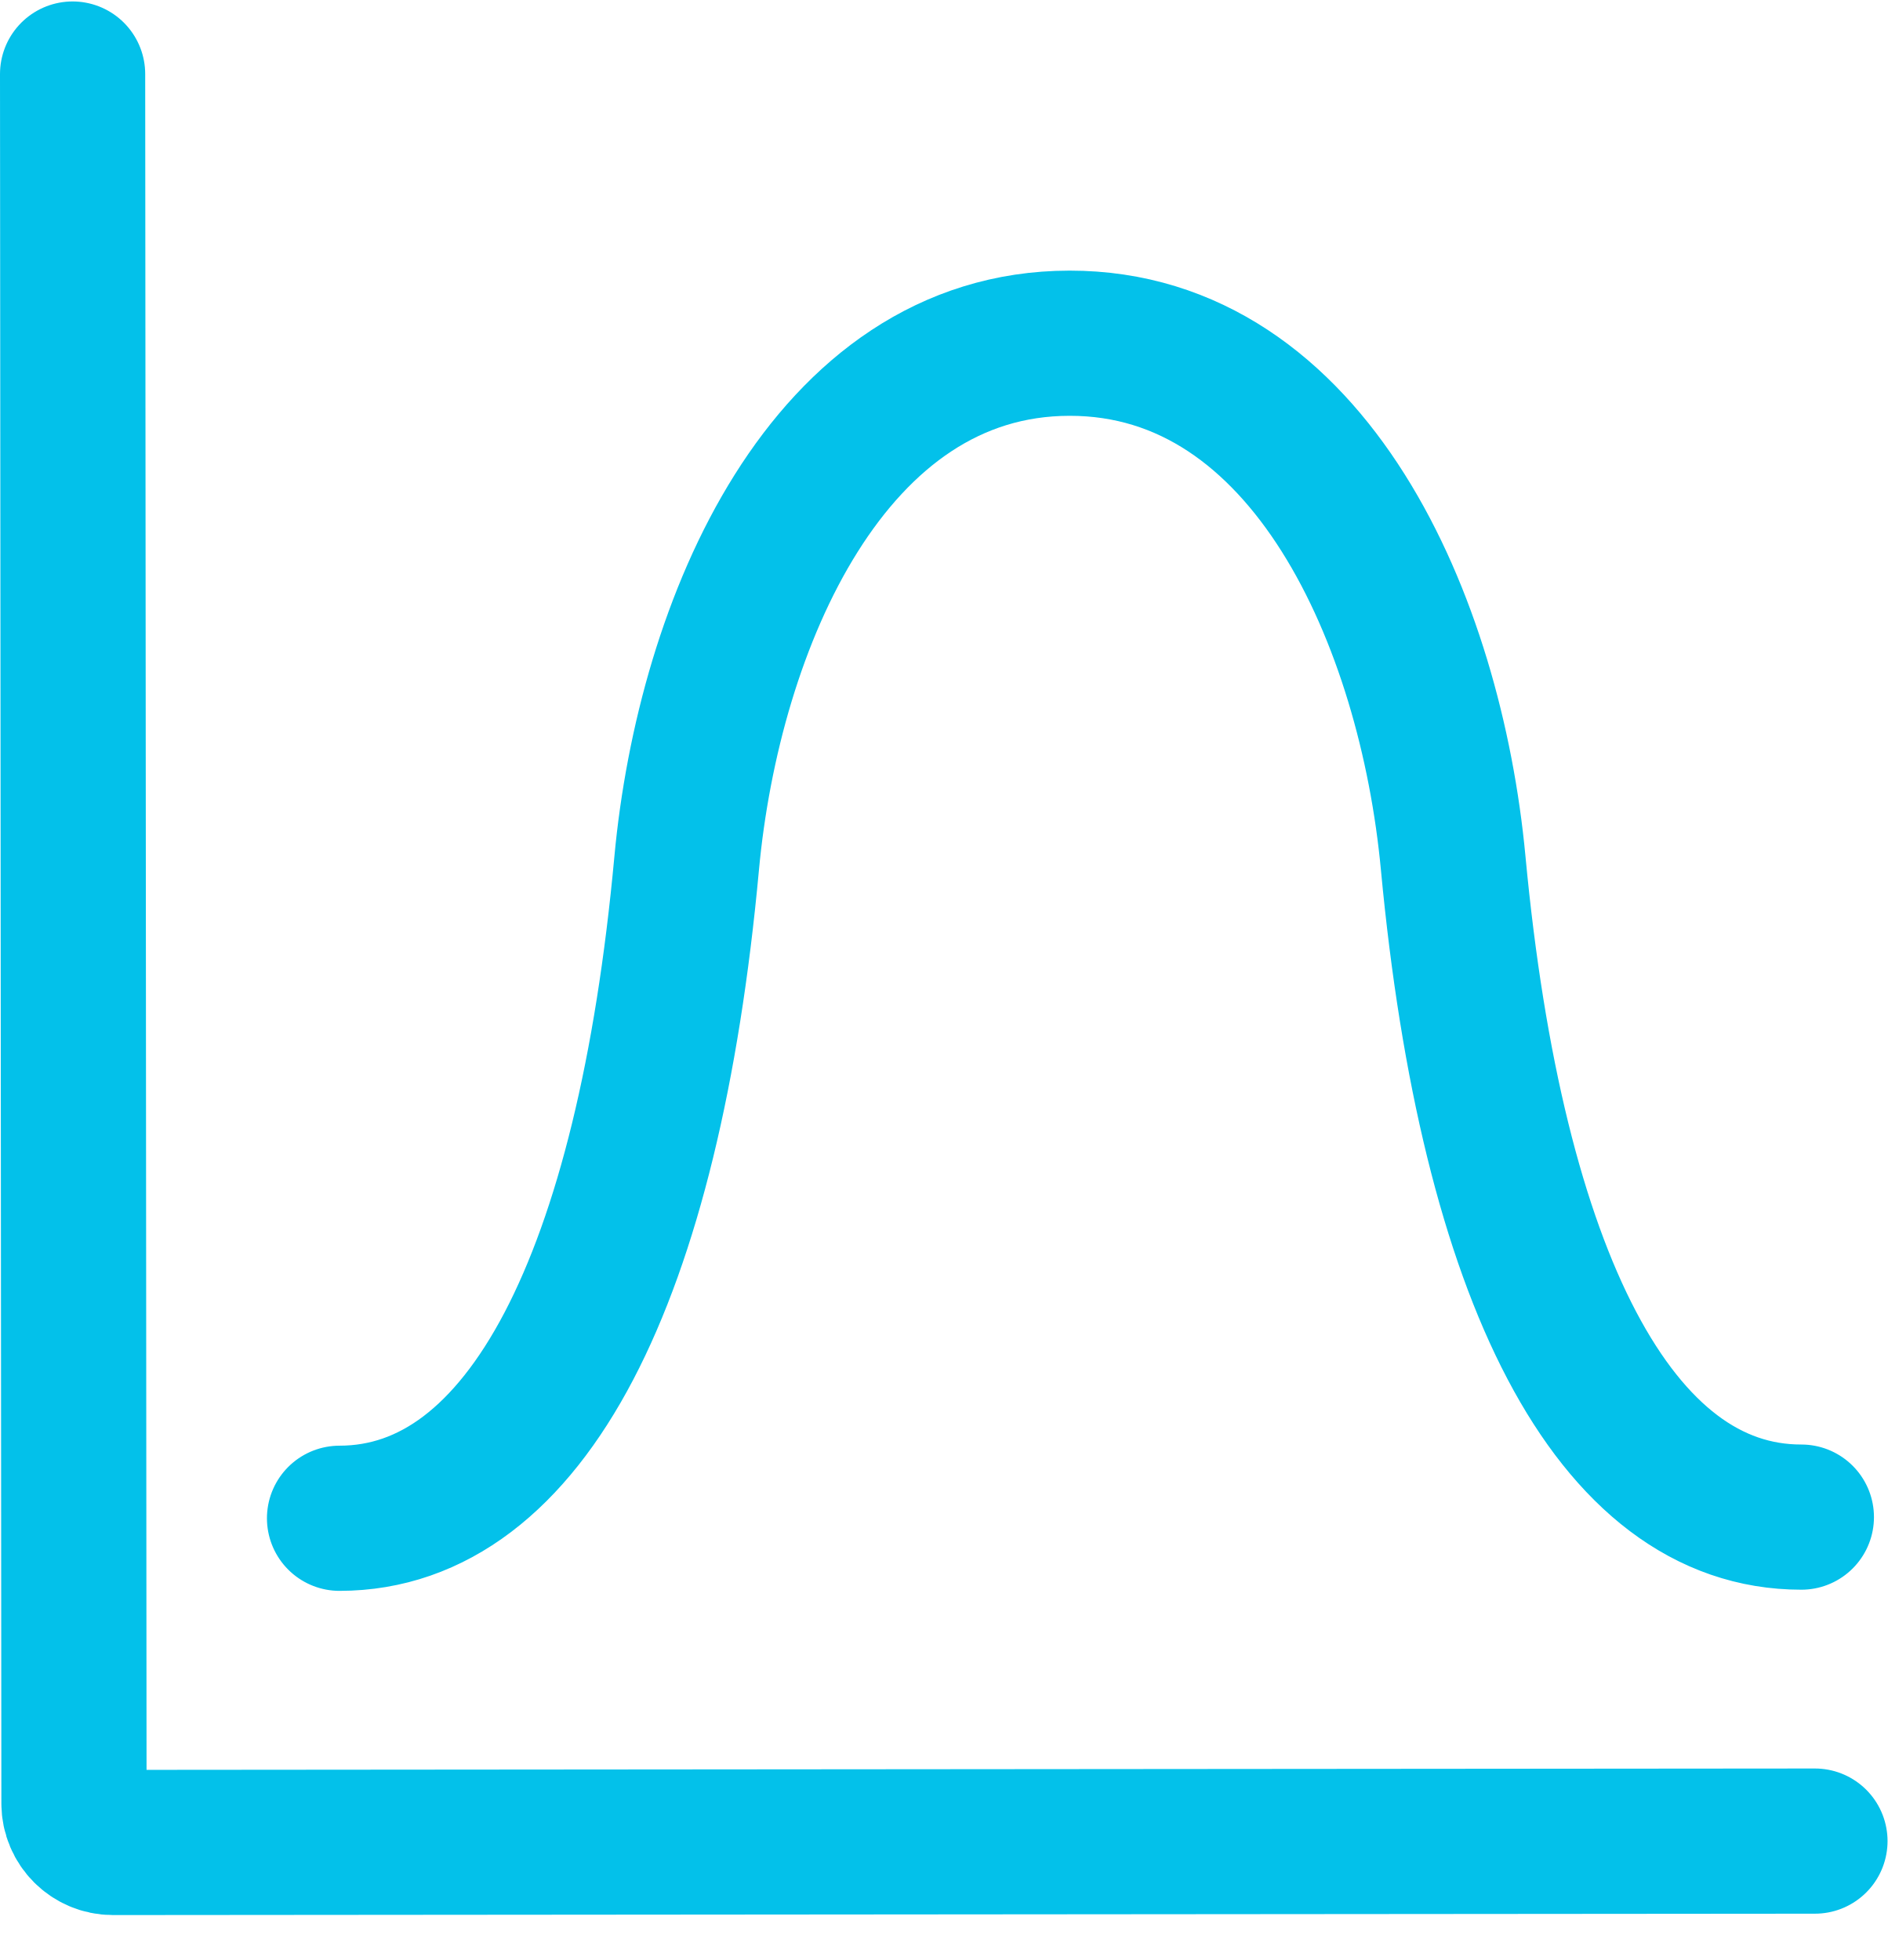
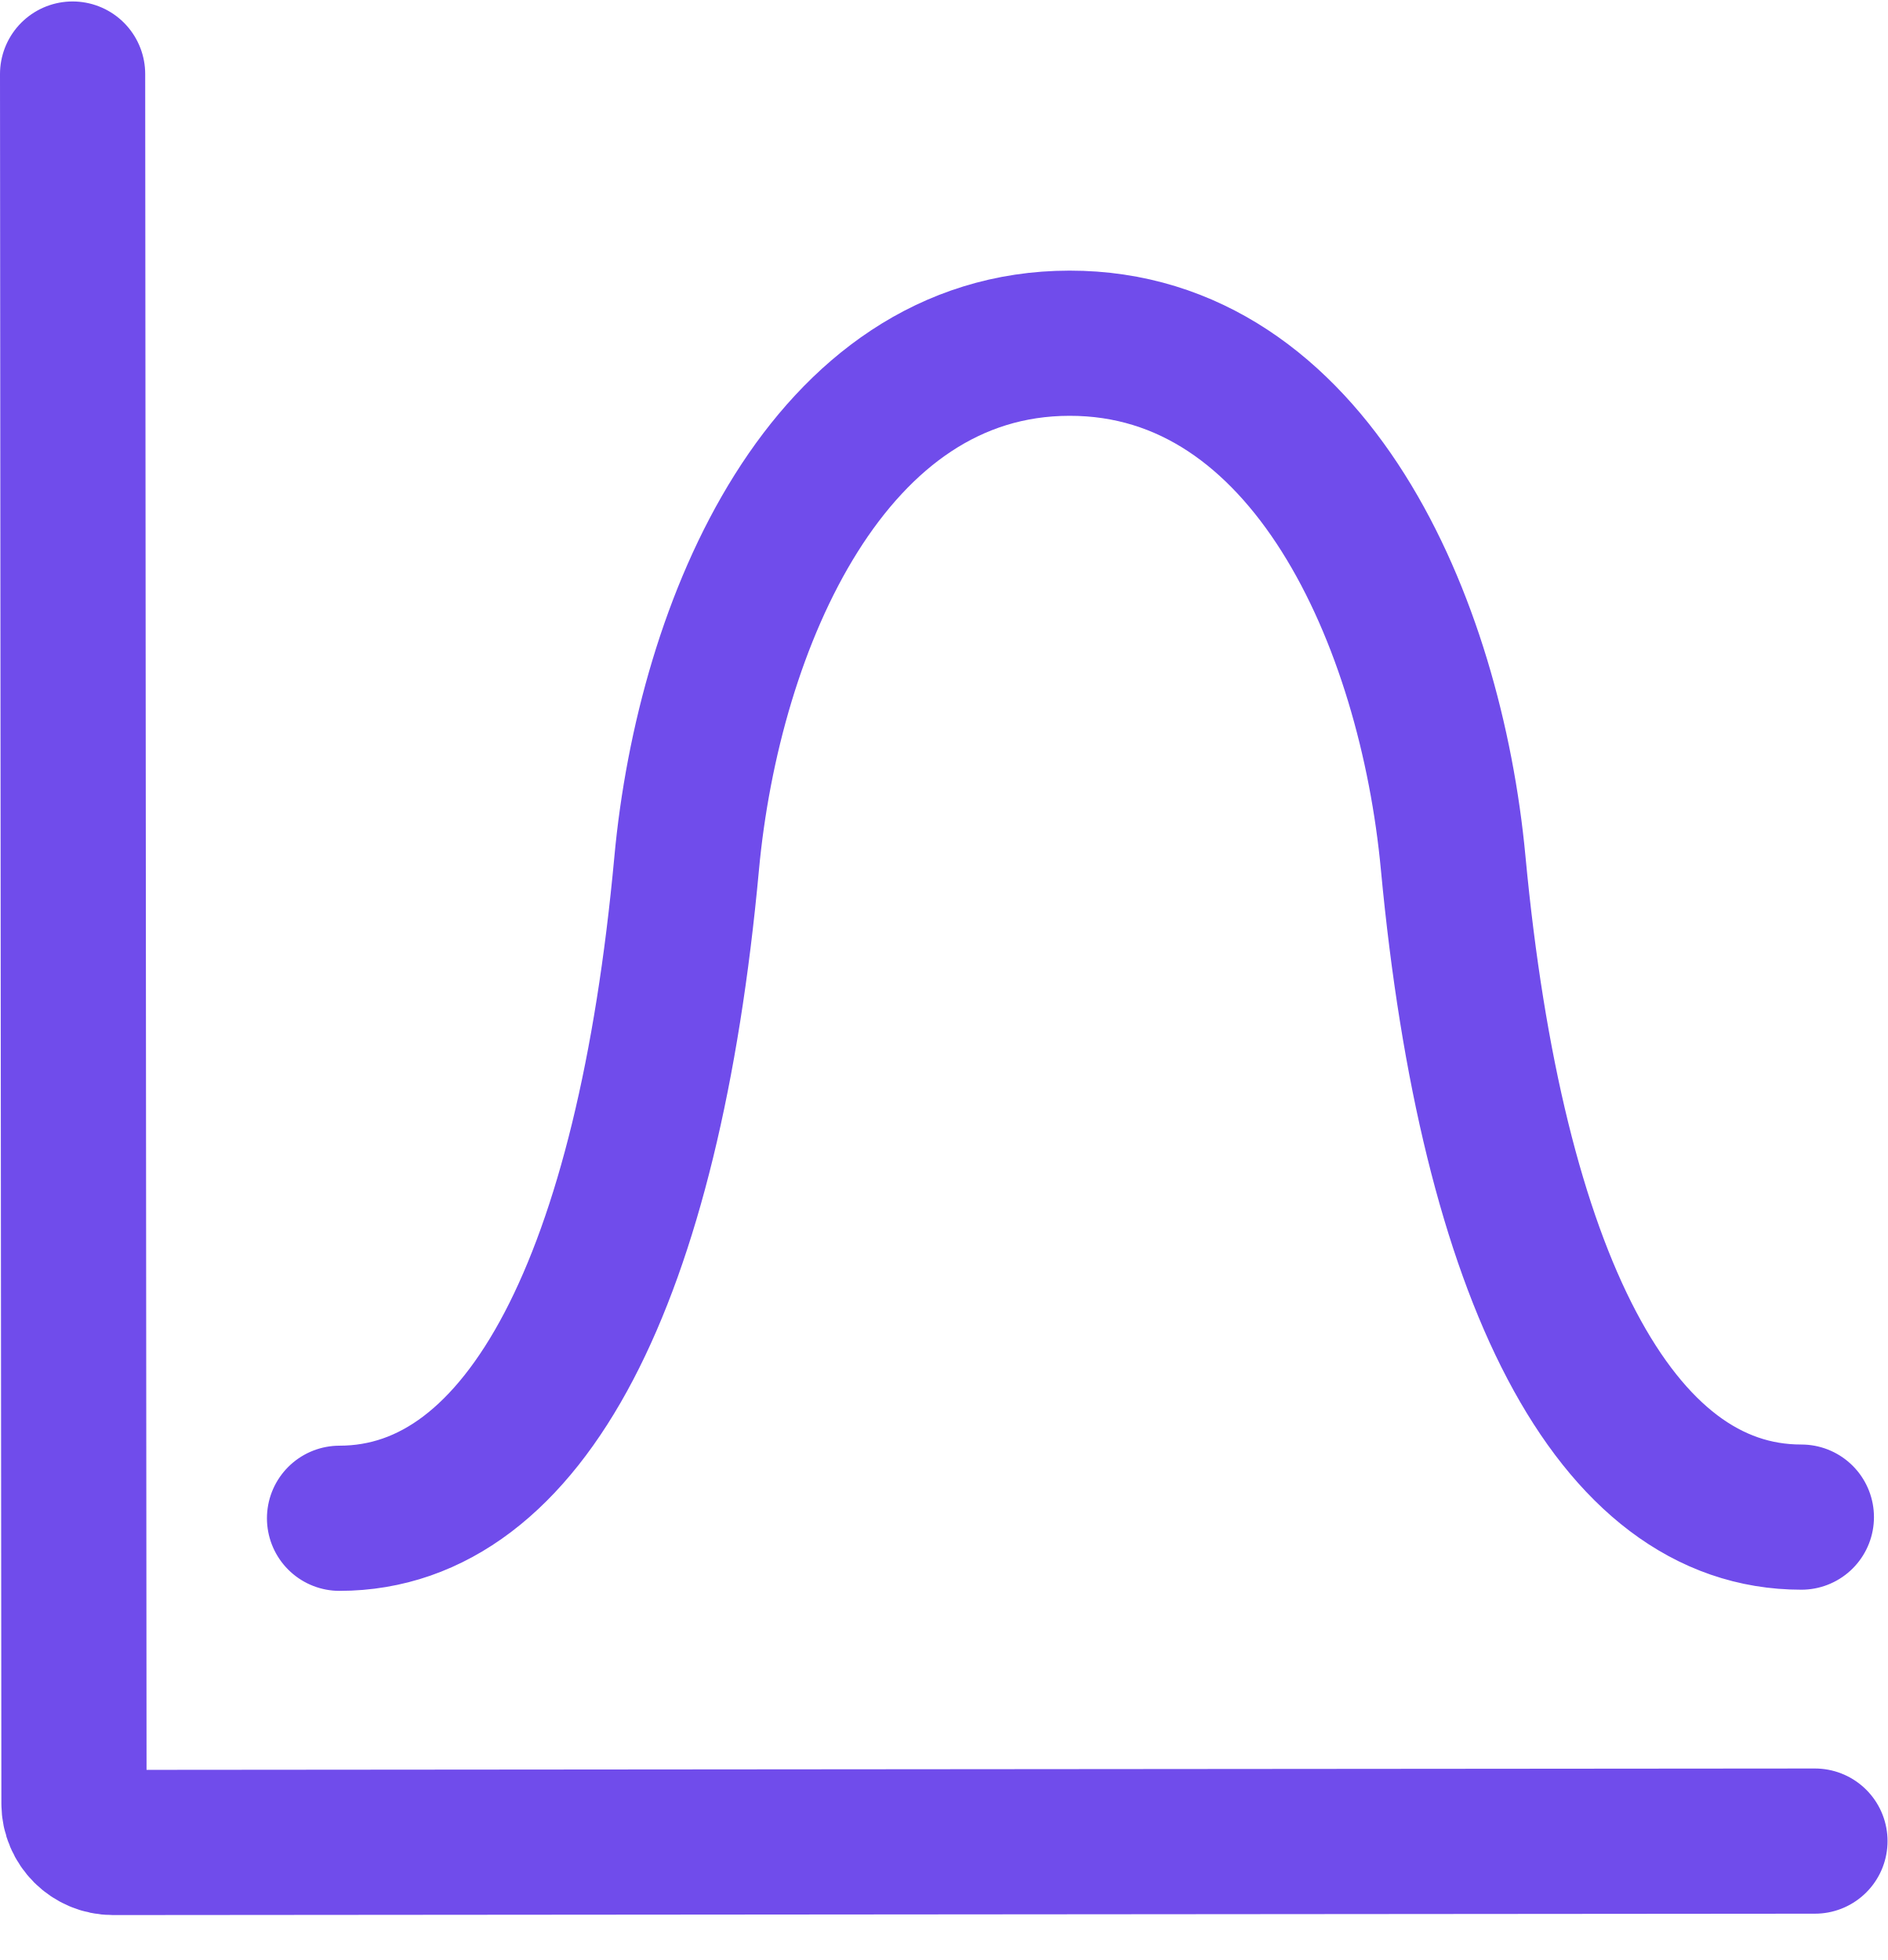
<svg xmlns="http://www.w3.org/2000/svg" width="26" height="27" viewBox="0 0 26 27" fill="none">
  <g id="Group 5">
-     <path id="Vector 1" d="M1 1.02L1.019 24.845C1.02 25.141 1.26 25.381 1.556 25.381L25 25.362" stroke="#03C1EA" stroke-width="2" stroke-linecap="round" />
-     <path id="Vector" d="M24.813 20.899C22.239 20.901 20.552 17.589 20.017 11.889C19.707 8.575 18.047 4.725 14.732 4.728C11.417 4.731 9.764 8.584 9.458 11.897C8.932 17.599 7.252 20.913 4.677 20.915" stroke="#03C1EA" stroke-width="2" stroke-linecap="round" />
+     <path id="Vector 1" d="M1 1.02L1.019 24.845C1.02 25.141 1.26 25.381 1.556 25.381L25 25.362" stroke="#704CEB" stroke-width="2" stroke-linecap="round" />
+     <path id="Vector" d="M24.813 20.899C22.239 20.901 20.552 17.589 20.017 11.889C19.707 8.575 18.047 4.725 14.732 4.728C11.417 4.731 9.764 8.584 9.458 11.897C8.932 17.599 7.252 20.913 4.677 20.915" stroke="#704CEB" stroke-width="2" stroke-linecap="round" />
  </g>
</svg>
